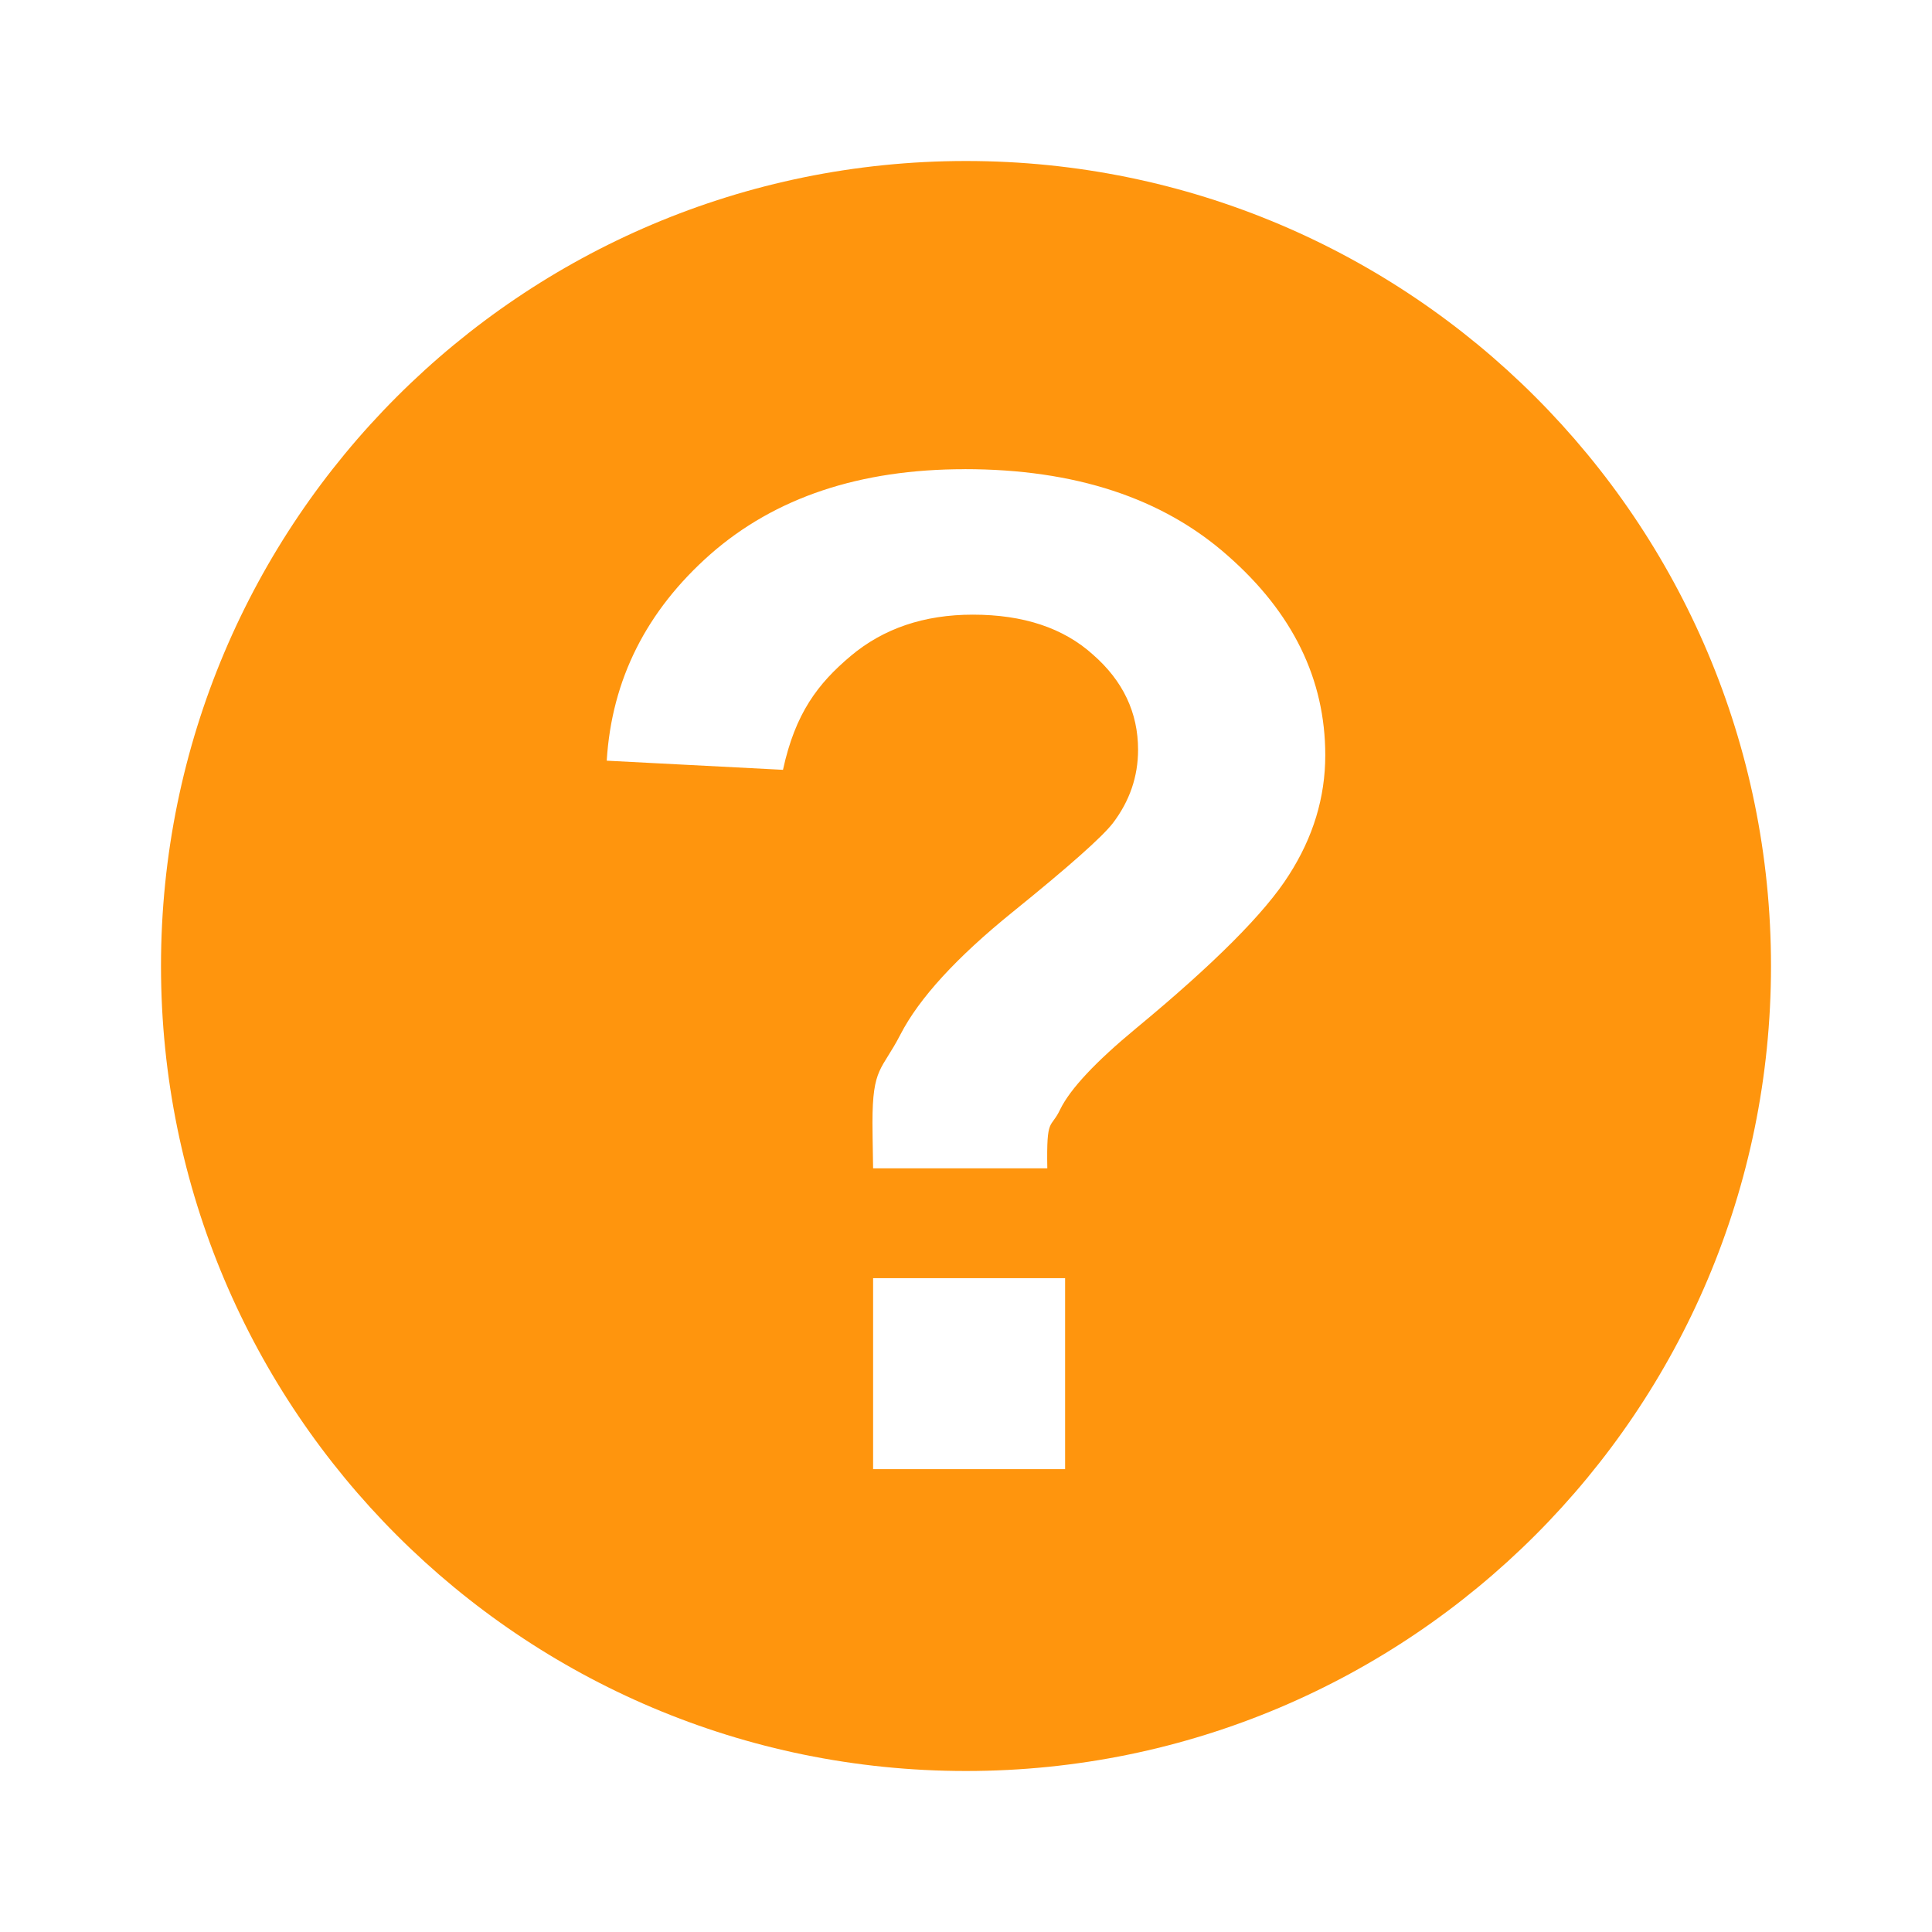
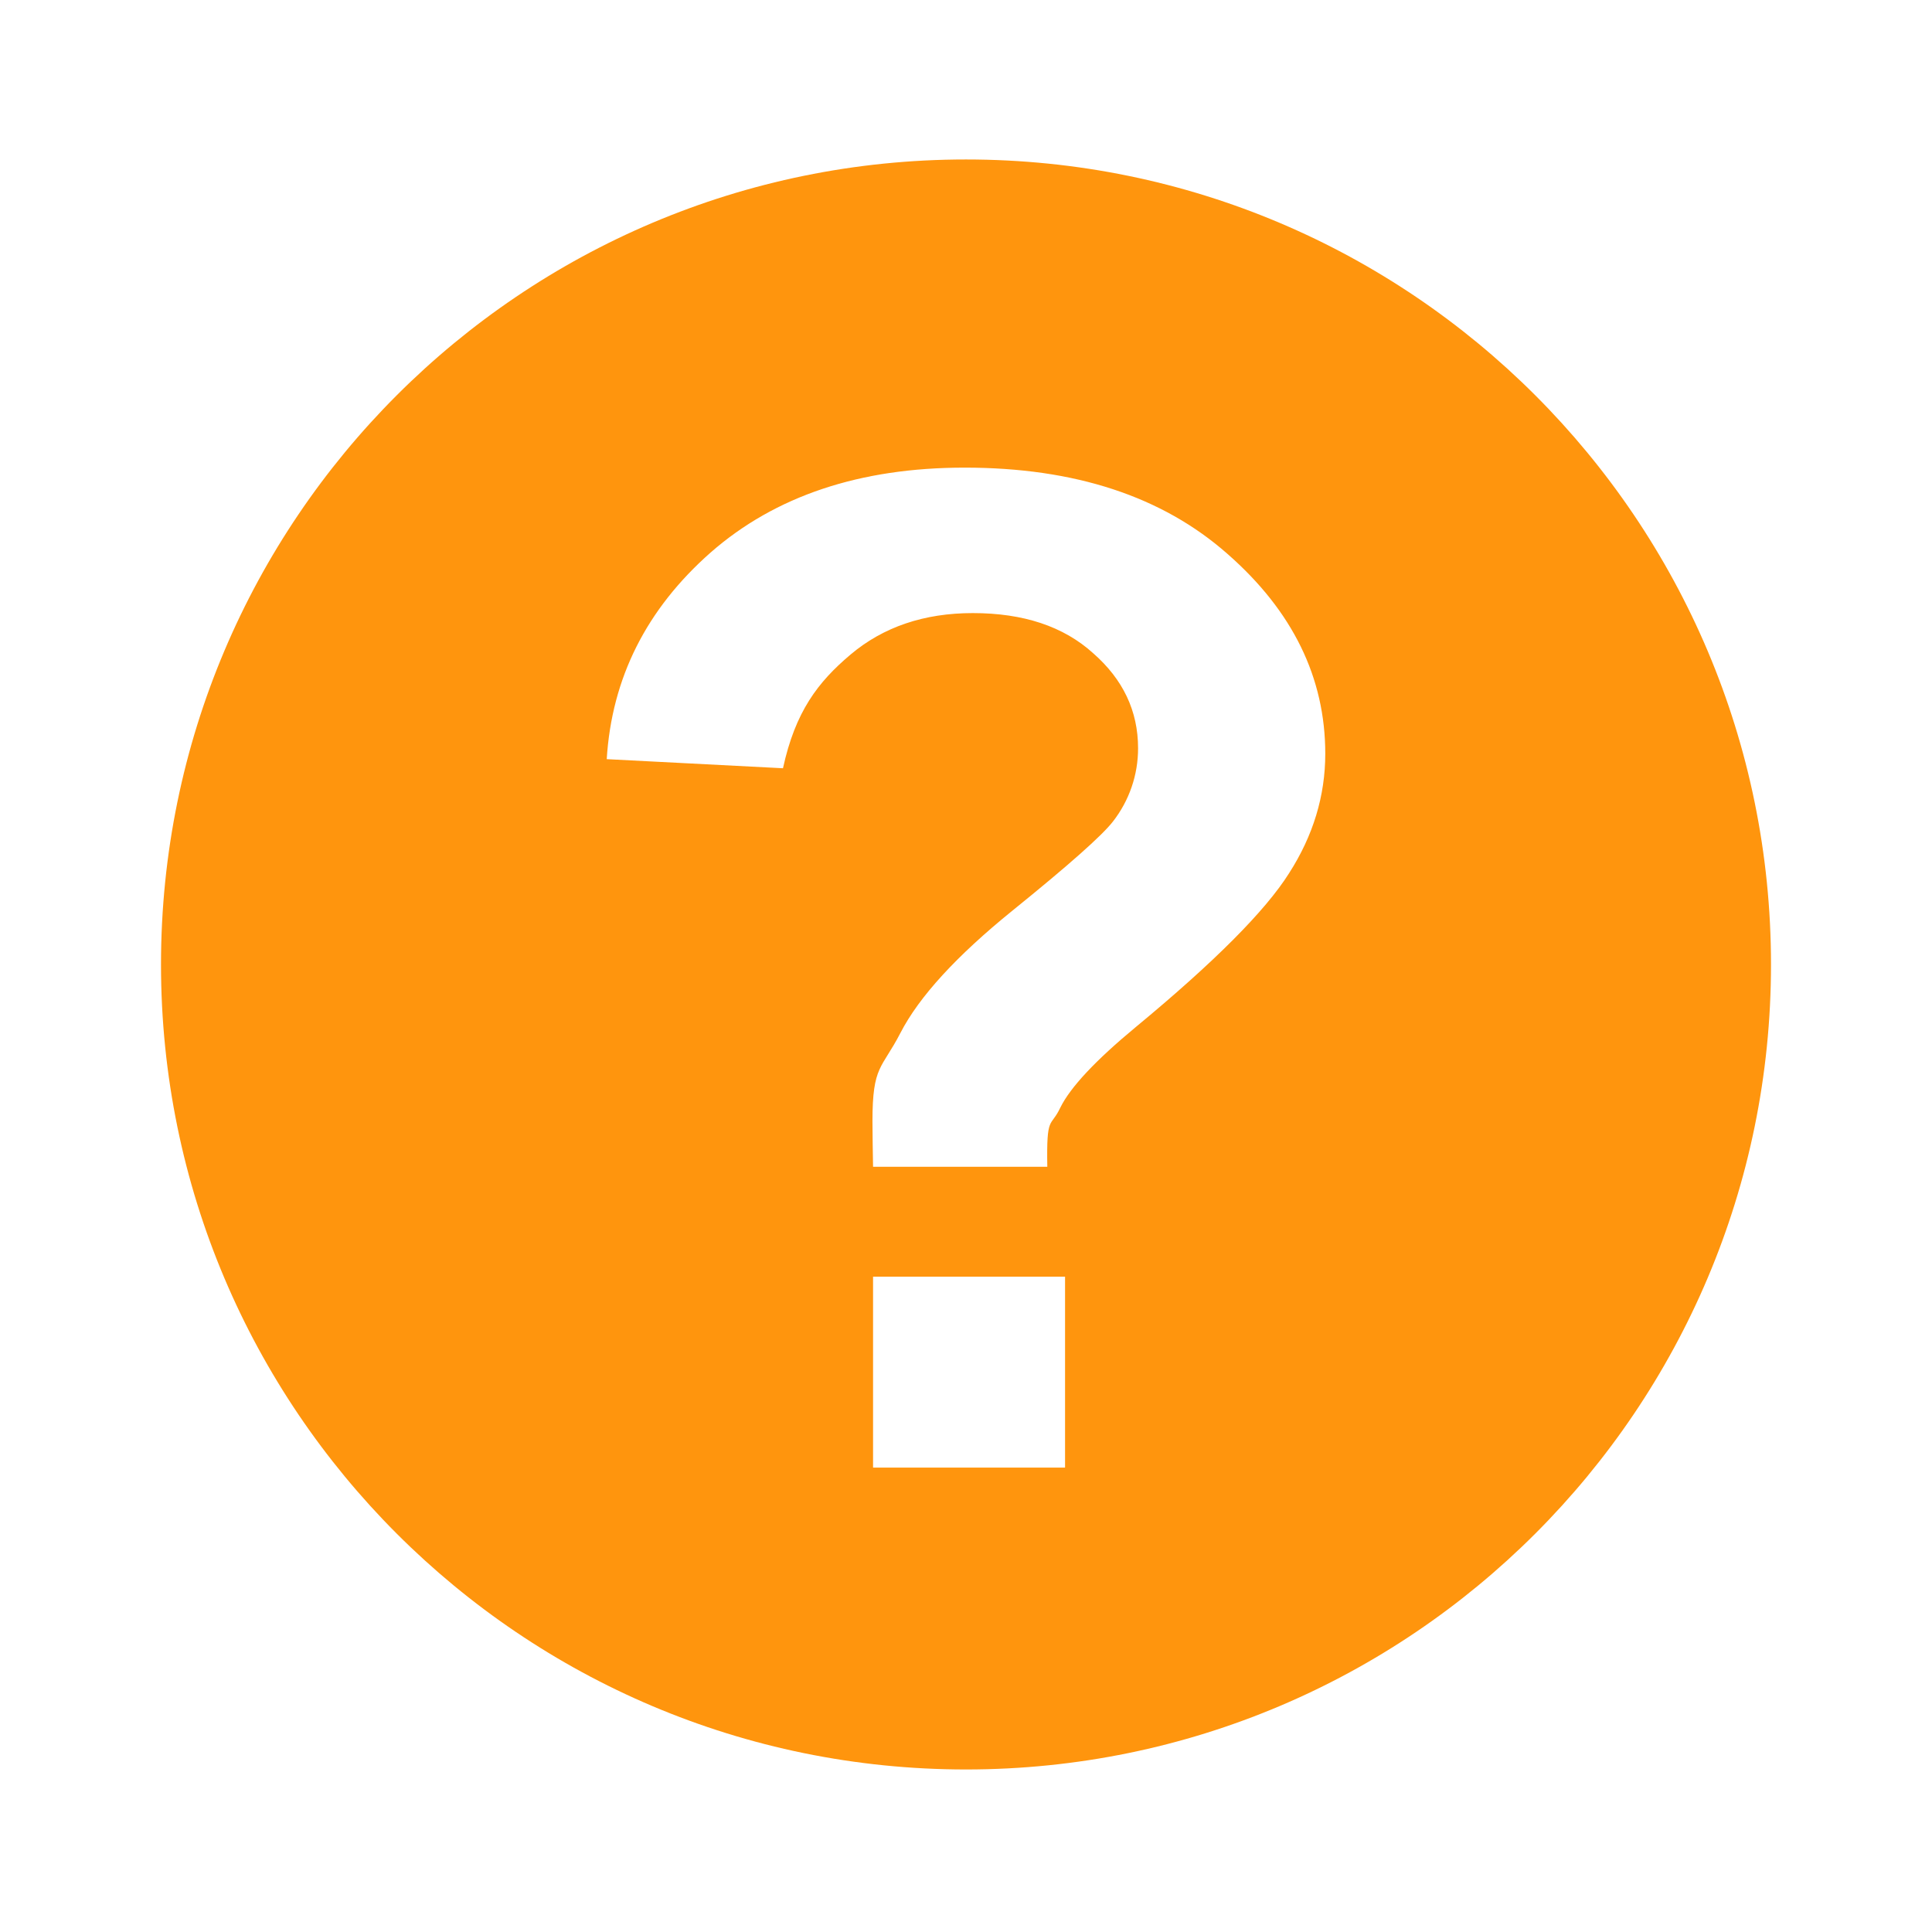
- <svg xmlns="http://www.w3.org/2000/svg" width="48" height="48" viewBox="0 0 48 48" id="svg2" version="1.1">
-   <defs id="defs8" />
-   <g id="layer1" transform="translate(-384,-1004.362)" style="display:inline">
-     <path style="color:#000000;display:inline;overflow:visible;visibility:visible;opacity:1;fill:#ff950d;fill-opacity:1;fill-rule:evenodd;stroke:none;stroke-width:3.543;stroke-linecap:round;stroke-linejoin:round;stroke-miterlimit:4;stroke-dasharray:none;stroke-dashoffset:0;stroke-opacity:1;marker:none;enable-background:accumulate" d="m 408,1008.362 a 20,20 0 0 0 -20,20 20,20 0 0 0 20,20 20,20 0 0 0 20,-20 20,20 0 0 0 -20,-20 z m -0.033,7.656 c 2.737,10e-5 4.914,0.715 6.531,2.145 1.618,1.418 2.428,3.072 2.428,4.963 -2e-5,1.047 -0.301,2.037 -0.9,2.971 -0.588,0.934 -1.855,2.205 -3.801,3.814 -1.007,0.833 -1.634,1.503 -1.883,2.01 -0.238,0.506 -0.345,0.161 -0.322,1.467 h -4.328 c -0.011,-0.619 -0.016,-0.996 -0.016,-1.131 -10e-6,-1.395 0.232,-1.293 0.695,-2.193 0.464,-0.9 1.392,-1.914 2.783,-3.039 1.391,-1.125 2.223,-1.862 2.494,-2.211 0.419,-0.551 0.627,-1.16 0.627,-1.824 -2e-5,-0.923 -0.373,-1.71 -1.119,-2.363 -0.735,-0.664 -1.731,-0.994 -2.986,-0.994 -1.21,0 -2.223,0.343 -3.037,1.029 -0.814,0.686 -1.374,1.419 -1.68,2.826 l -4.379,-0.227 c 0.124,-2.014 0.985,-3.726 2.58,-5.133 1.606,-1.407 3.711,-2.109 6.312,-2.109 z m -2.275,20.1 h 4.77 v 4.744 h -4.77 z" id="path6279" />
-   </g>
+ <svg xmlns="http://www.w3.org/2000/svg" viewBox="0 0 48 48">
+   <path d="M24 3.962a20 20 0 0 0-20 20 20 20 0 0 0 20 20 20 20 0 0 0 20-20 20 20 0 0 0-20-20zm-.033 7.656c2.737 0 4.913.716 6.531 2.145 1.618 1.418 2.428 3.072 2.428 4.963 0 1.047-.301 2.037-.9 2.97-.589.935-1.856 2.206-3.801 3.815-1.007.833-1.634 1.503-1.883 2.01-.238.506-.345.161-.322 1.467h-4.329a82.706 82.706 0 0 1-.015-1.131c0-1.396.231-1.293.695-2.194.464-.9 1.392-1.913 2.783-3.039 1.392-1.125 2.223-1.862 2.494-2.21a2.95 2.95 0 0 0 .627-1.825c0-.923-.372-1.71-1.119-2.363-.735-.664-1.73-.994-2.986-.994-1.21 0-2.223.343-3.037 1.029-.815.687-1.374 1.42-1.68 2.826l-4.379-.226c.125-2.015.985-3.726 2.58-5.133 1.607-1.407 3.711-2.11 6.313-2.11zm-2.276 20.1h4.77v4.744h-4.77z" fill="#ff950d" fill-rule="evenodd" />
</svg>
